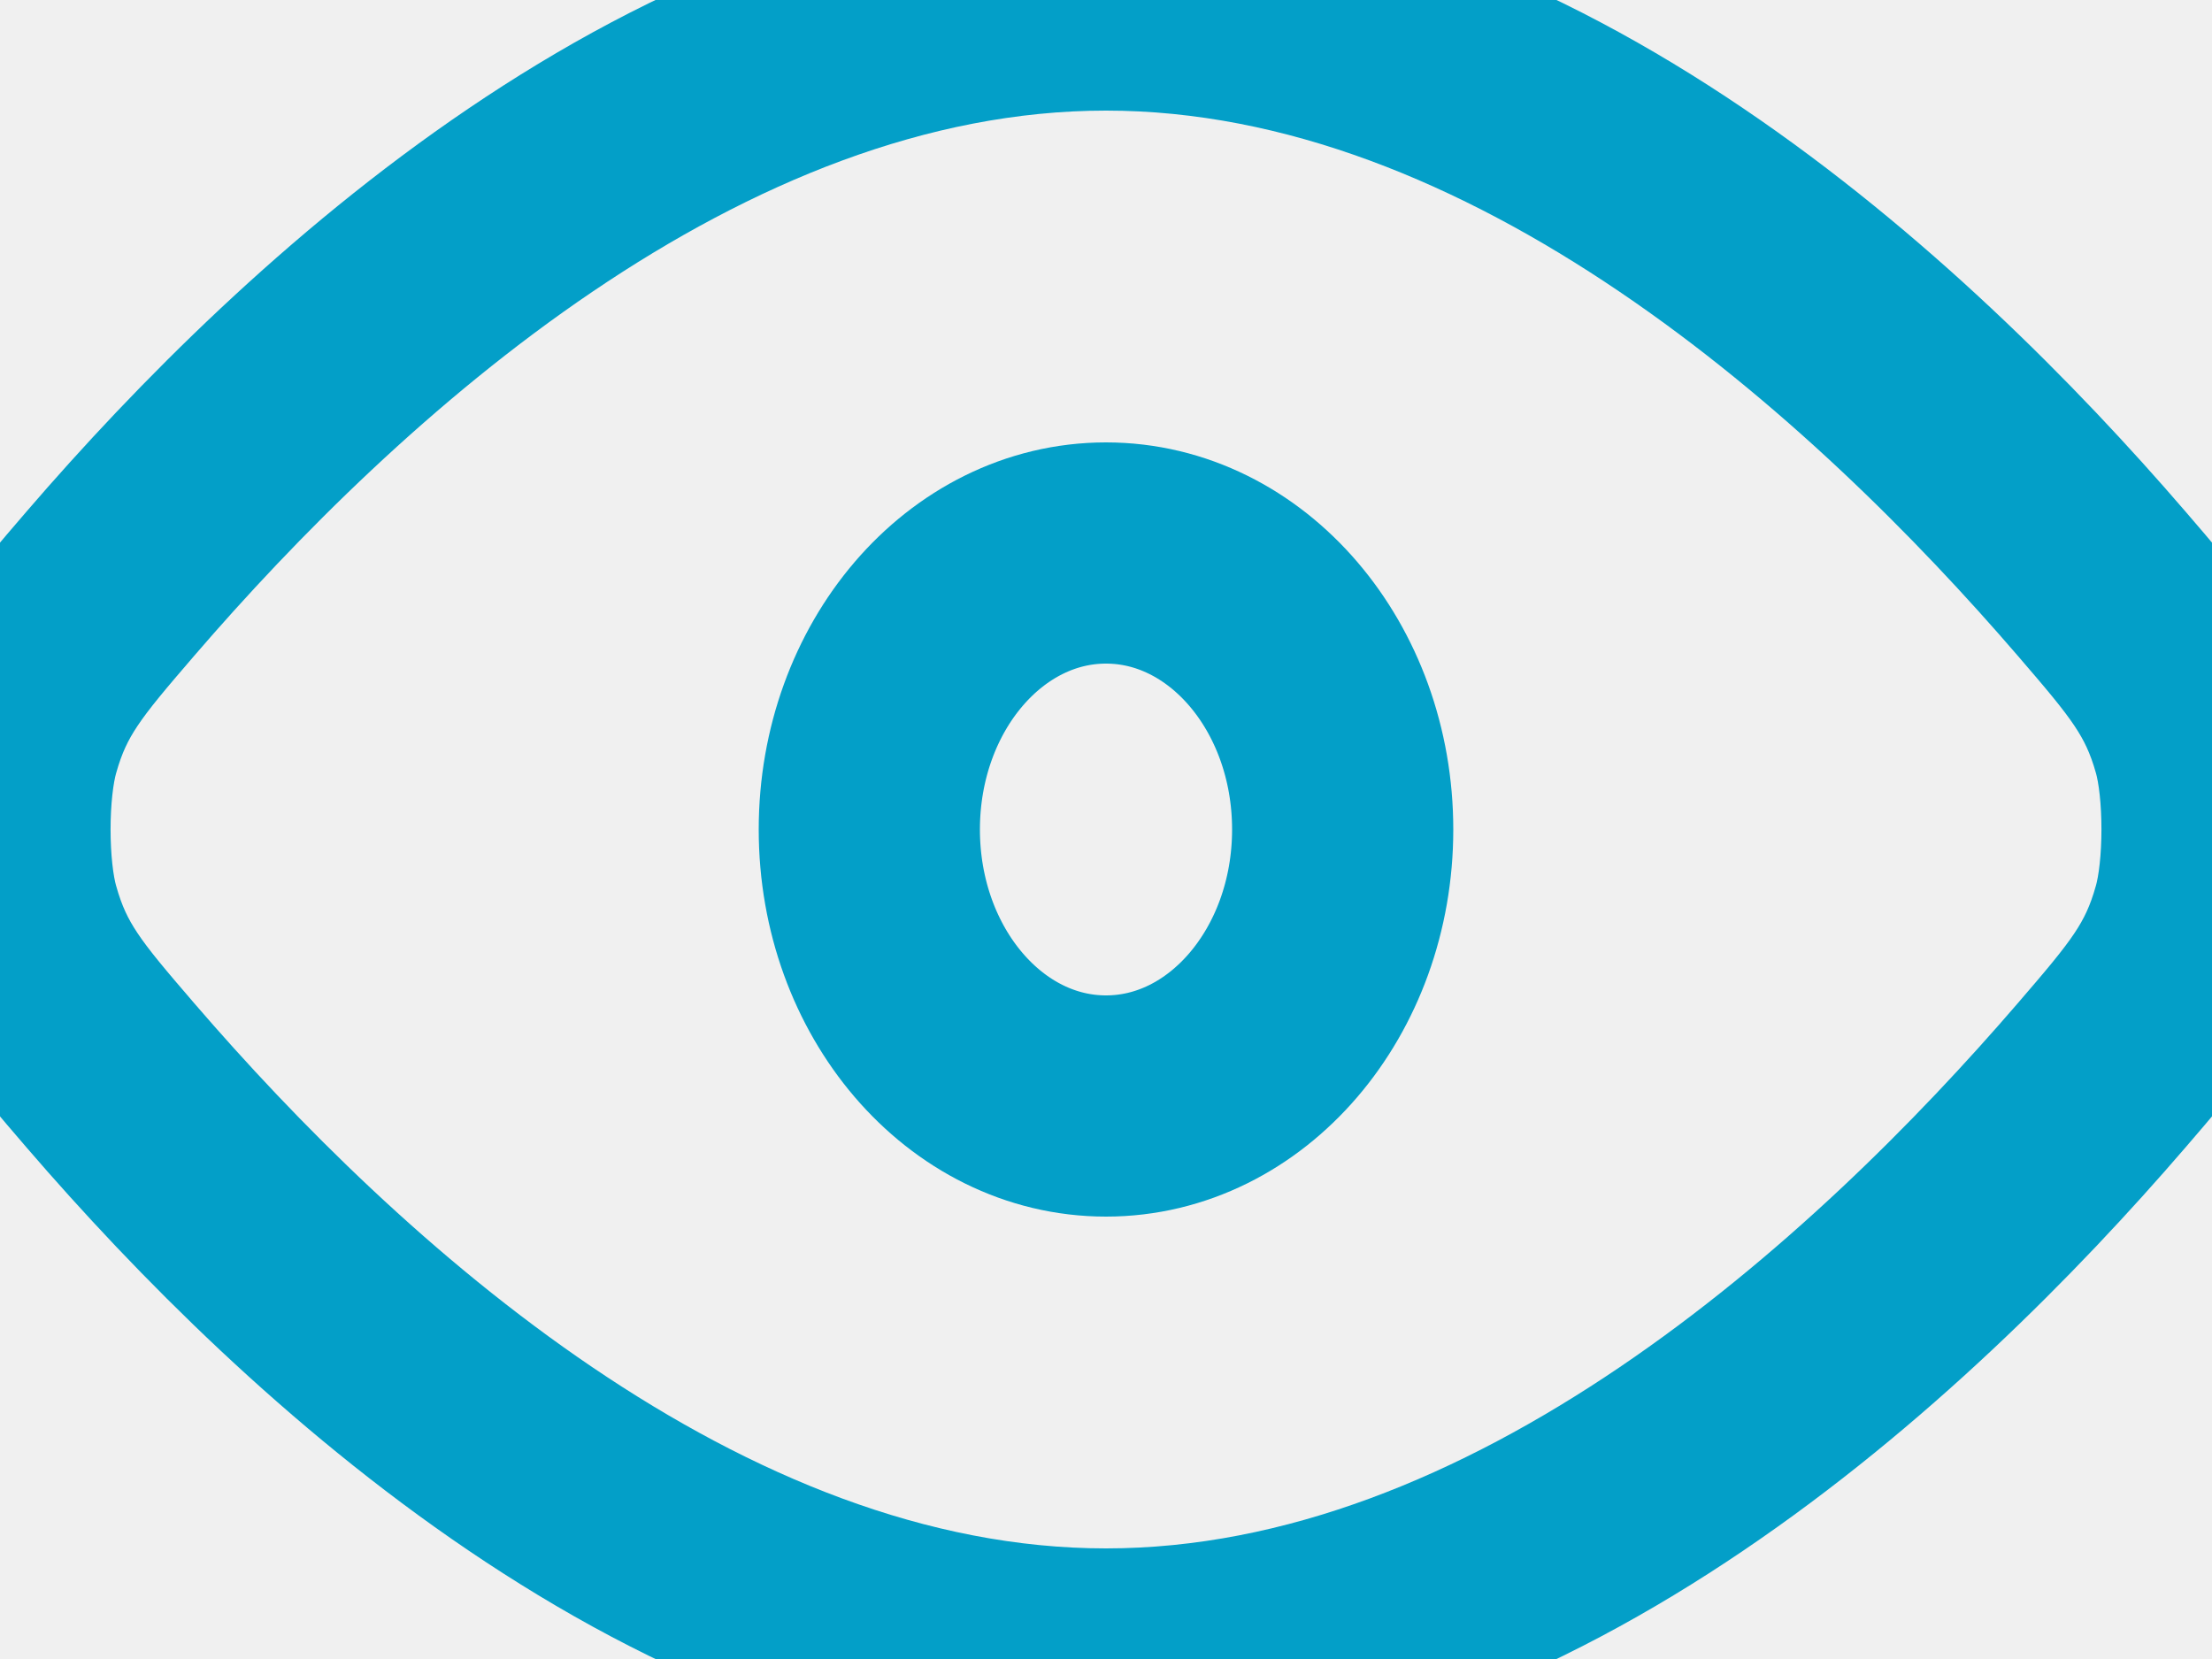
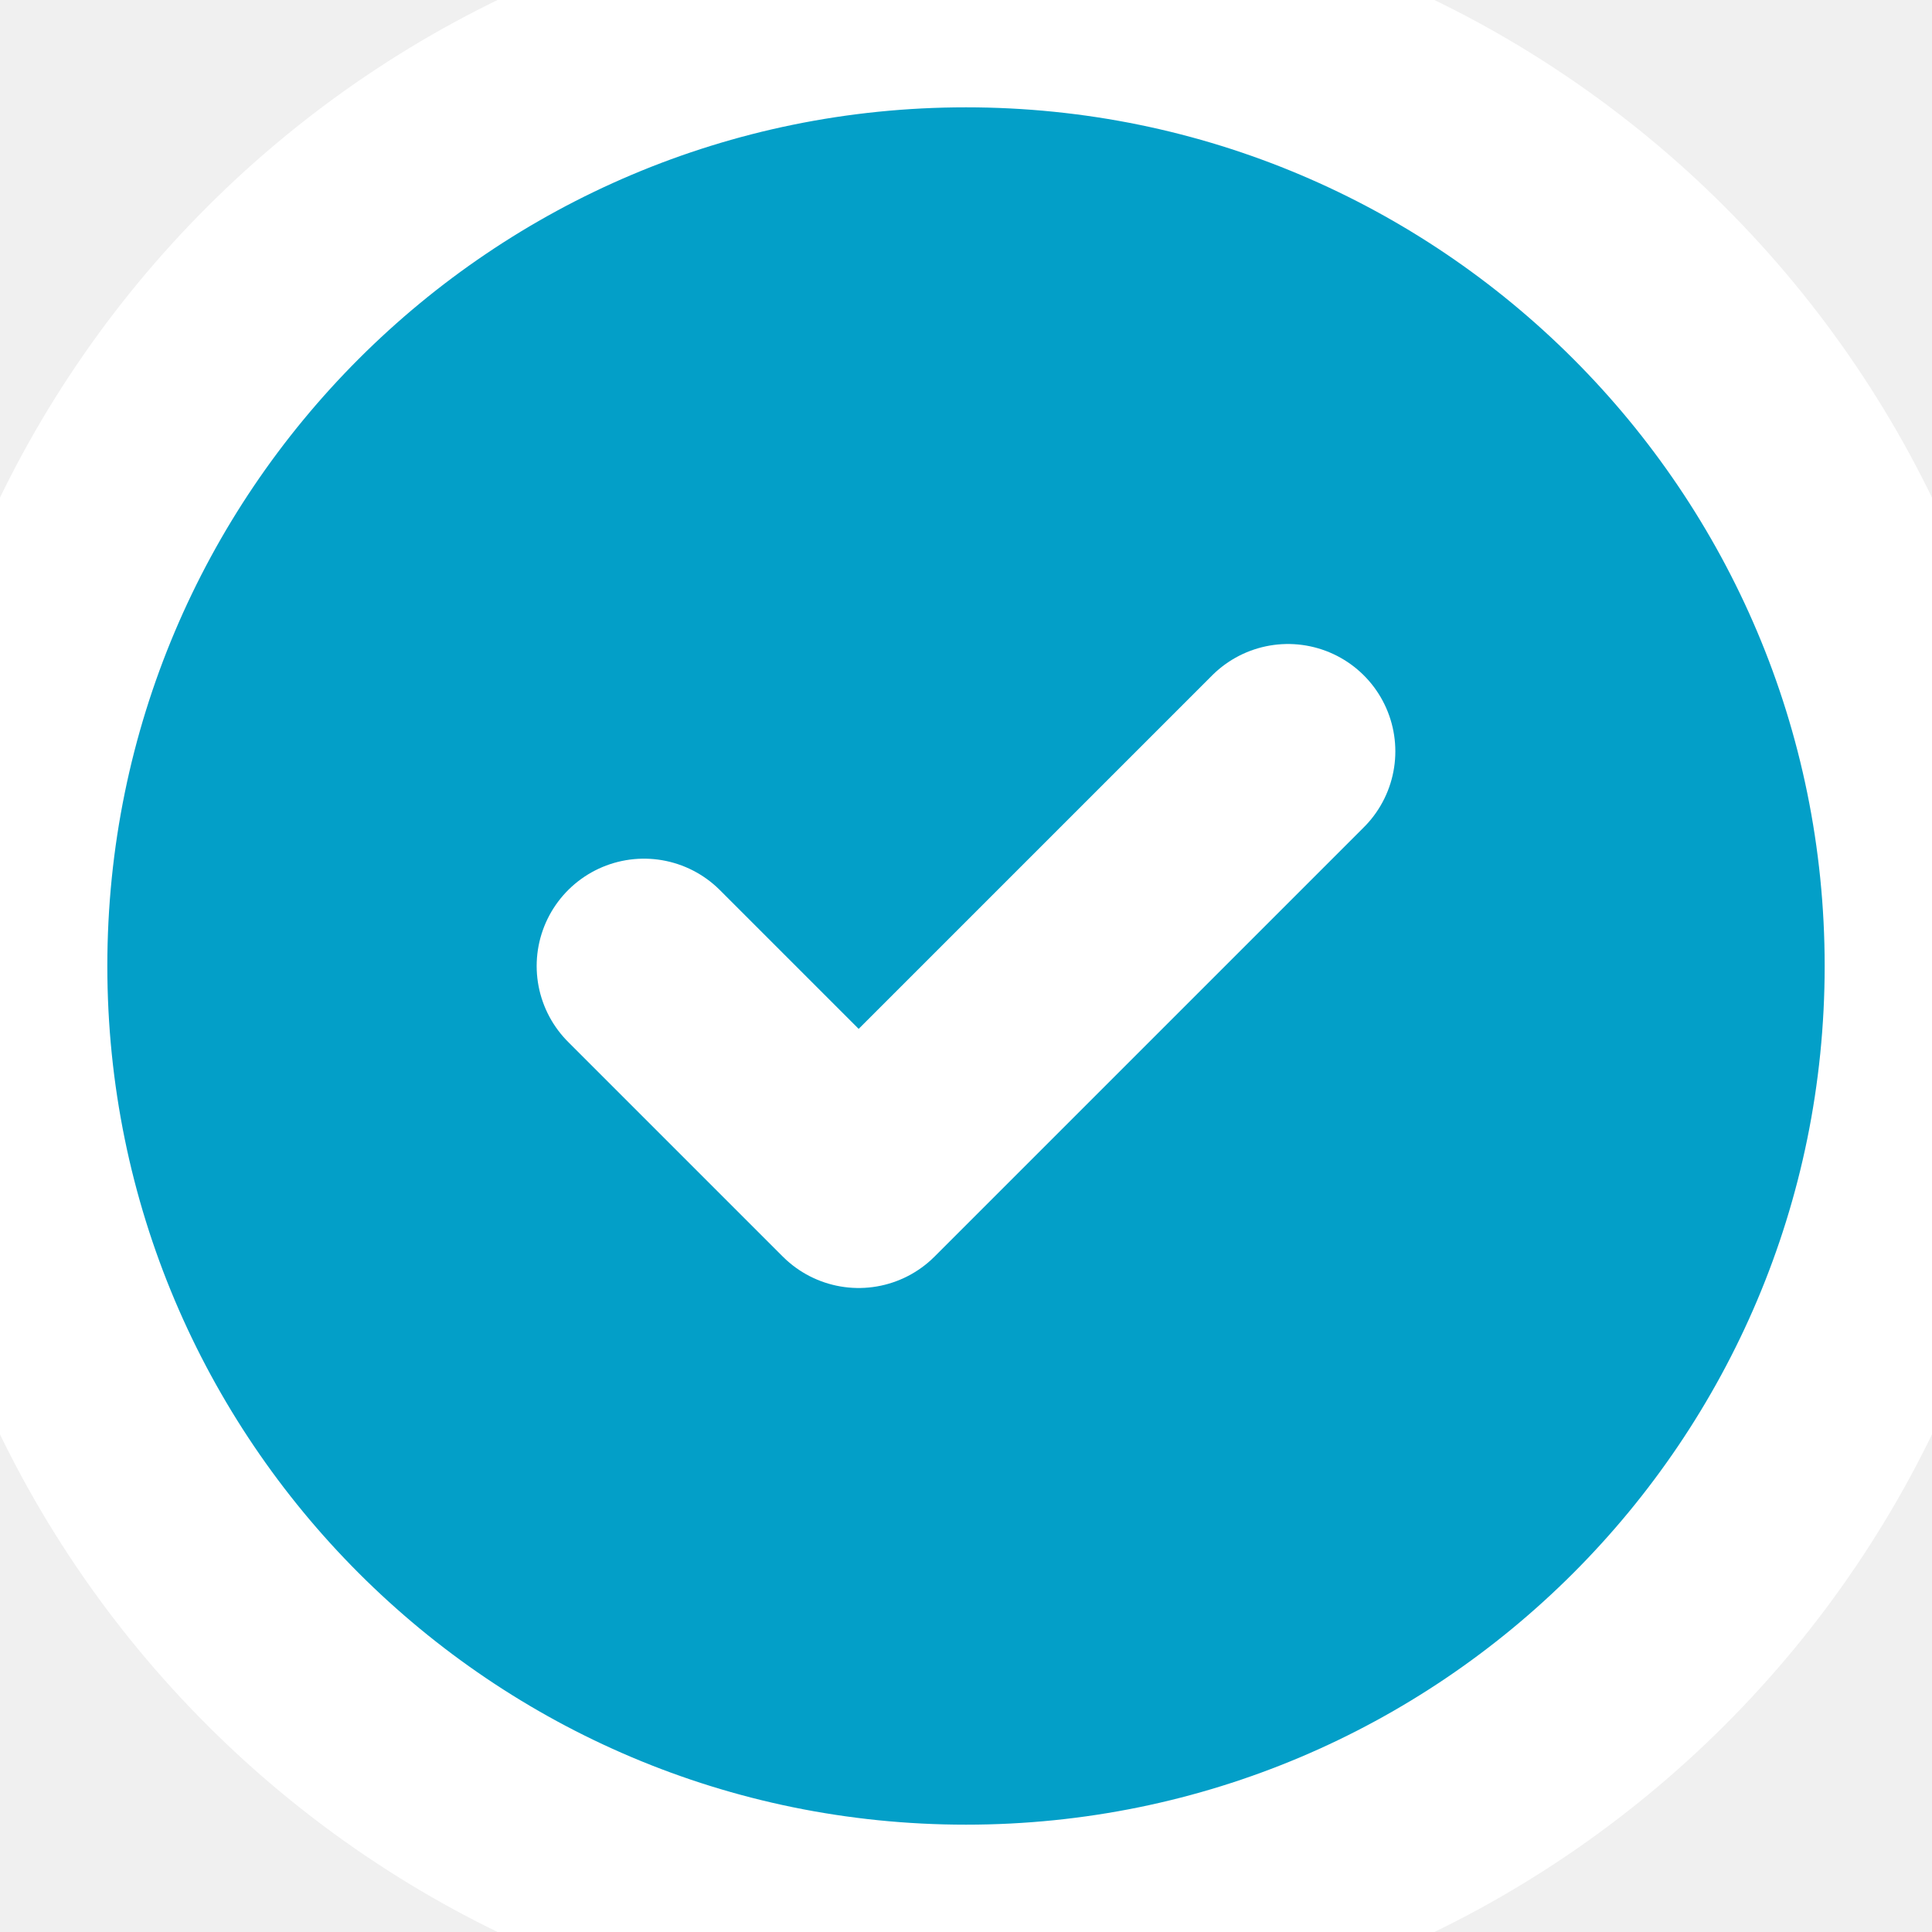
- <svg xmlns="http://www.w3.org/2000/svg" width="20" height="15" viewBox="0 0 20 15" fill="none">
-   <path d="M0.999 9.724C2.903 11.935 6.223 15 10 15C13.777 15 17.097 11.935 19.001 9.724C19.503 9.14 19.755 8.848 19.914 8.275C20.029 7.867 20.029 7.133 19.915 6.725C19.755 6.152 19.503 5.86 19.001 5.276C17.097 3.065 13.777 0 10 0C6.223 0 2.903 3.065 0.999 5.276C0.497 5.86 0.245 6.152 0.086 6.725C-0.029 7.133 -0.029 7.867 0.086 8.275C0.245 8.848 0.497 9.14 0.999 9.724Z" stroke="#039FC8" stroke-width="2" stroke-linecap="round" stroke-linejoin="round" />
-   <path d="M7.86 7.5C7.86 8.881 8.818 10 10 10C11.182 10 12.14 8.881 12.14 7.5C12.14 6.119 11.182 5 10 5C8.818 5 7.86 6.119 7.86 7.5Z" stroke="#039FC8" stroke-width="2" stroke-linecap="round" stroke-linejoin="round" />
+ <svg xmlns="http://www.w3.org/2000/svg" width="18" height="18" viewBox="0 0 18 18" fill="none">
+   <path d="M0 9C0 13.971 4.029 18 9 18C13.971 18 18 13.971 18 9C18 4.029 13.971 0 9 0C4.029 0 0 4.029 0 9Z" fill="#039FC8" />
+   <path d="M12 7L8 11L6 9M9 18C4.029 18 0 13.971 0 9C0 4.029 4.029 0 9 0C13.971 0 18 4.029 18 9C18 13.971 13.971 18 9 18Z" stroke="white" stroke-width="2" stroke-linecap="round" stroke-linejoin="round" />
</svg>
